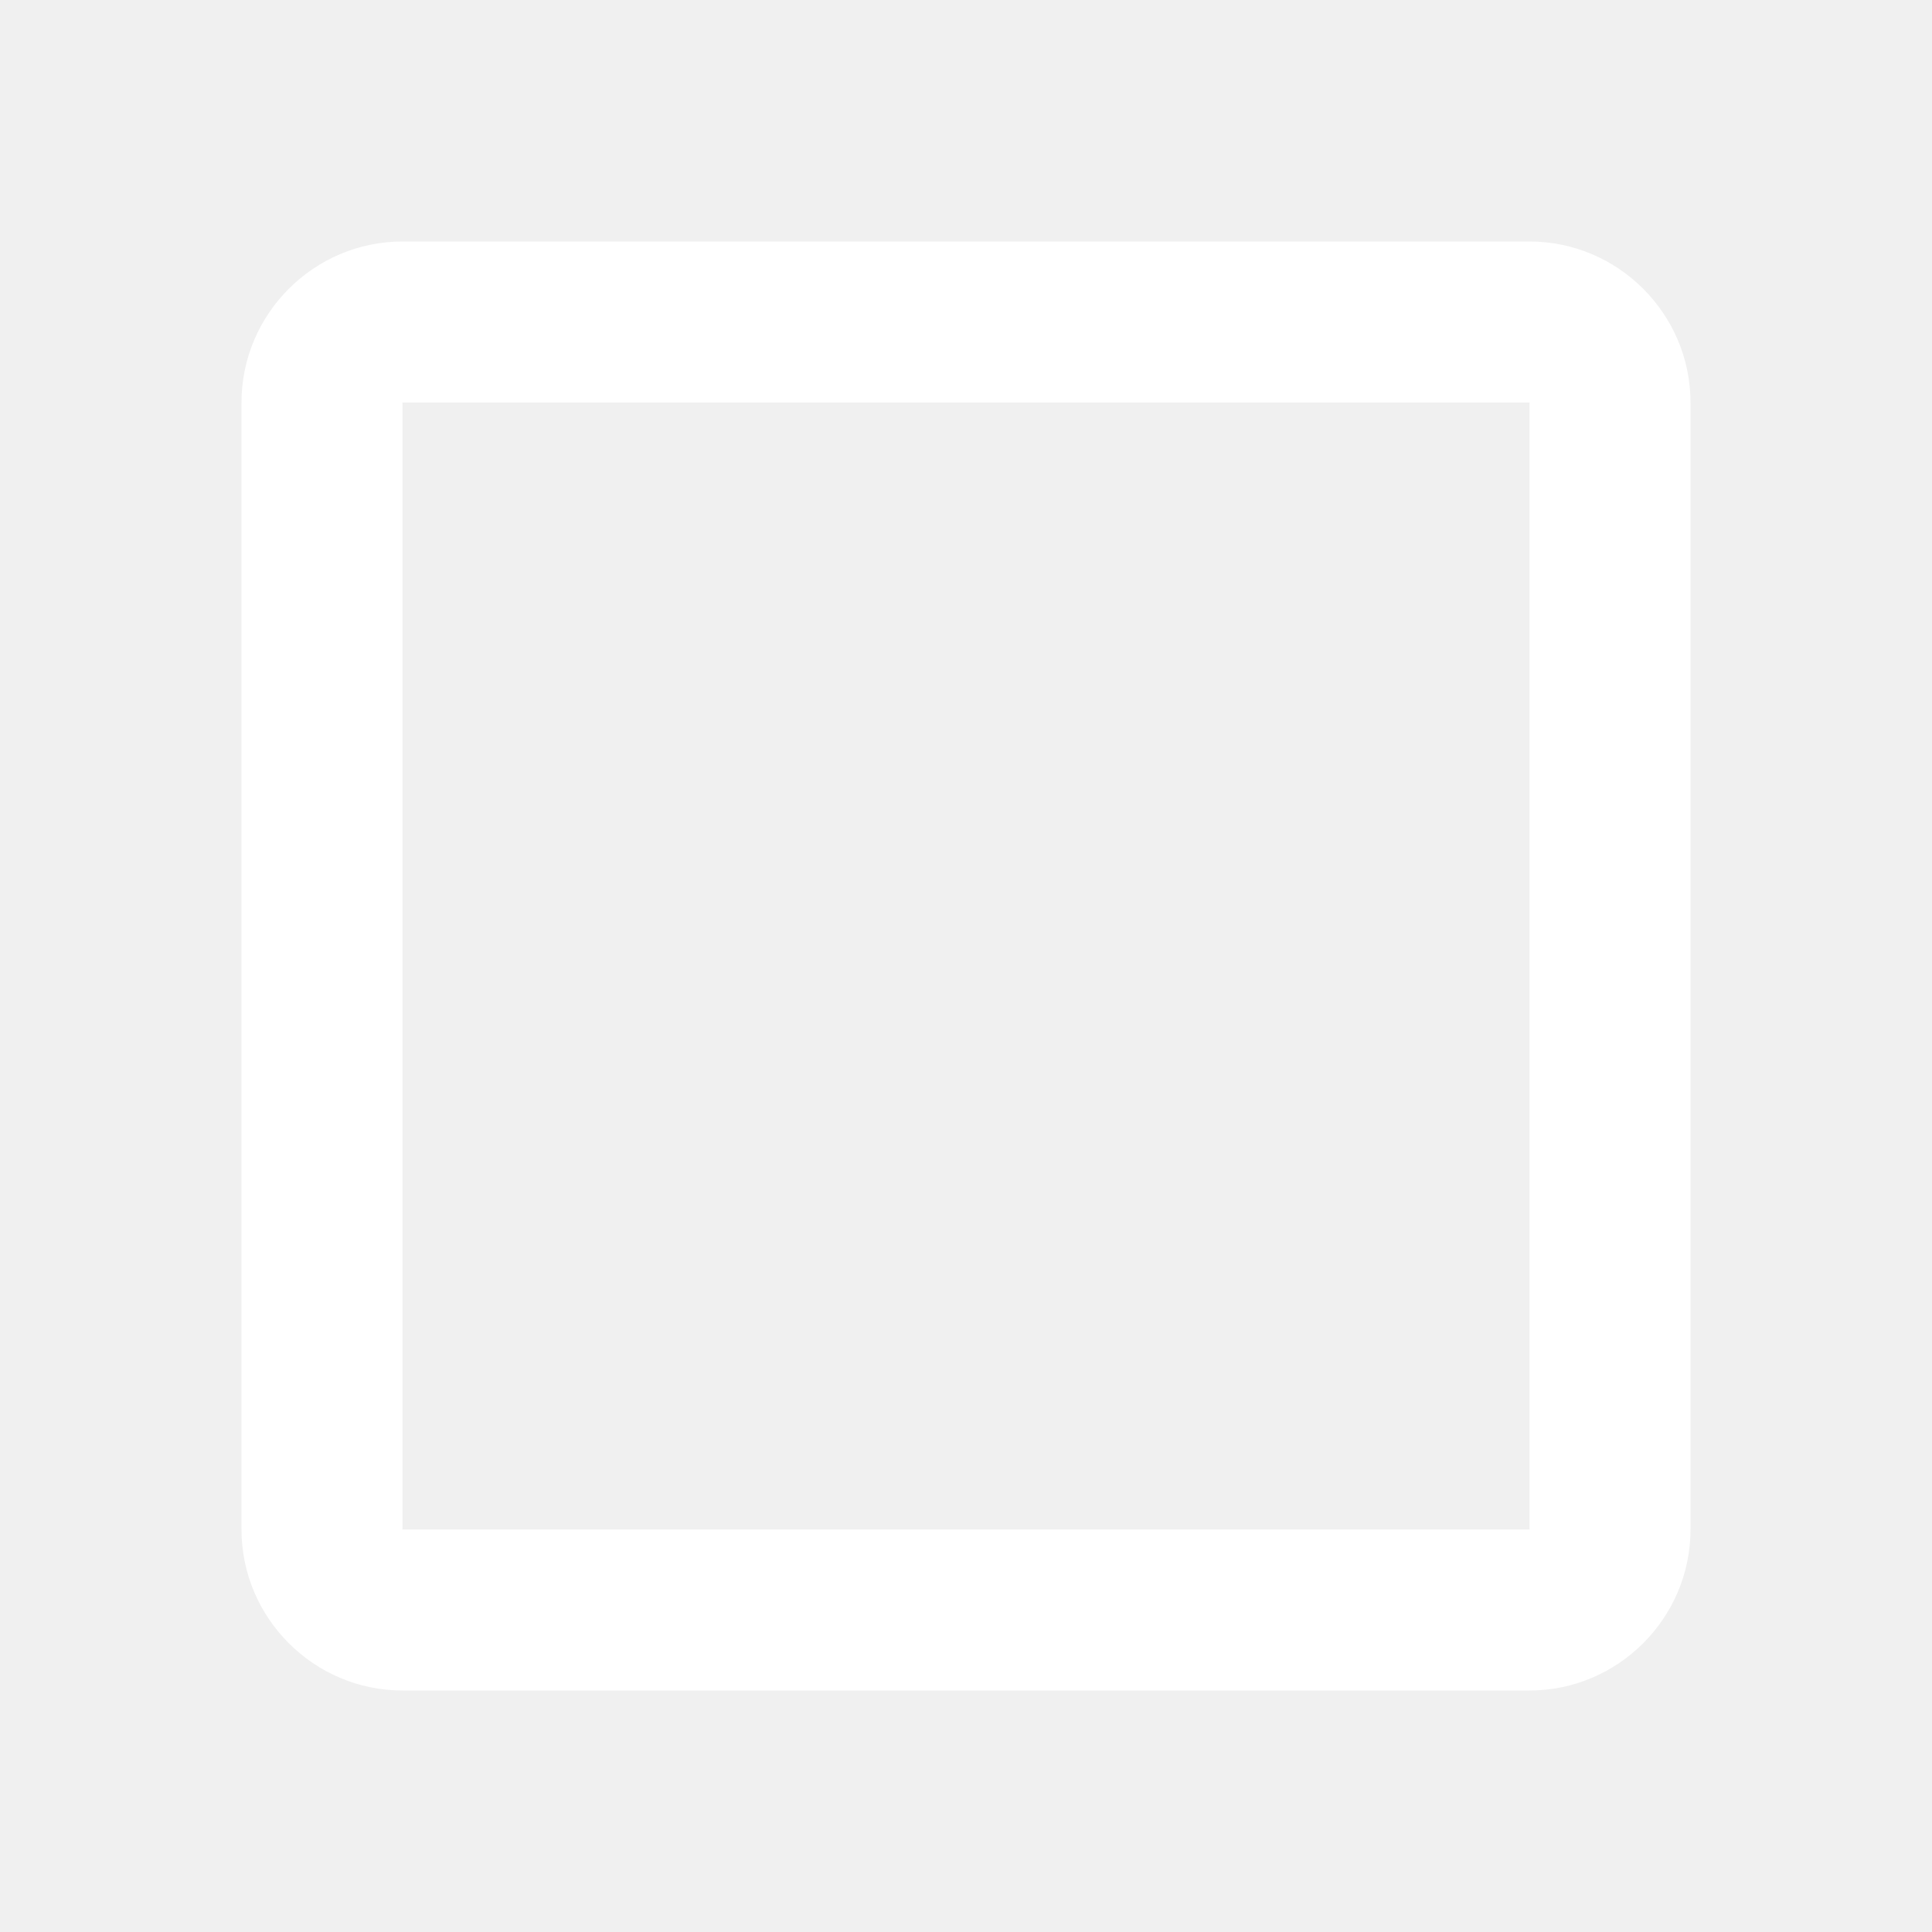
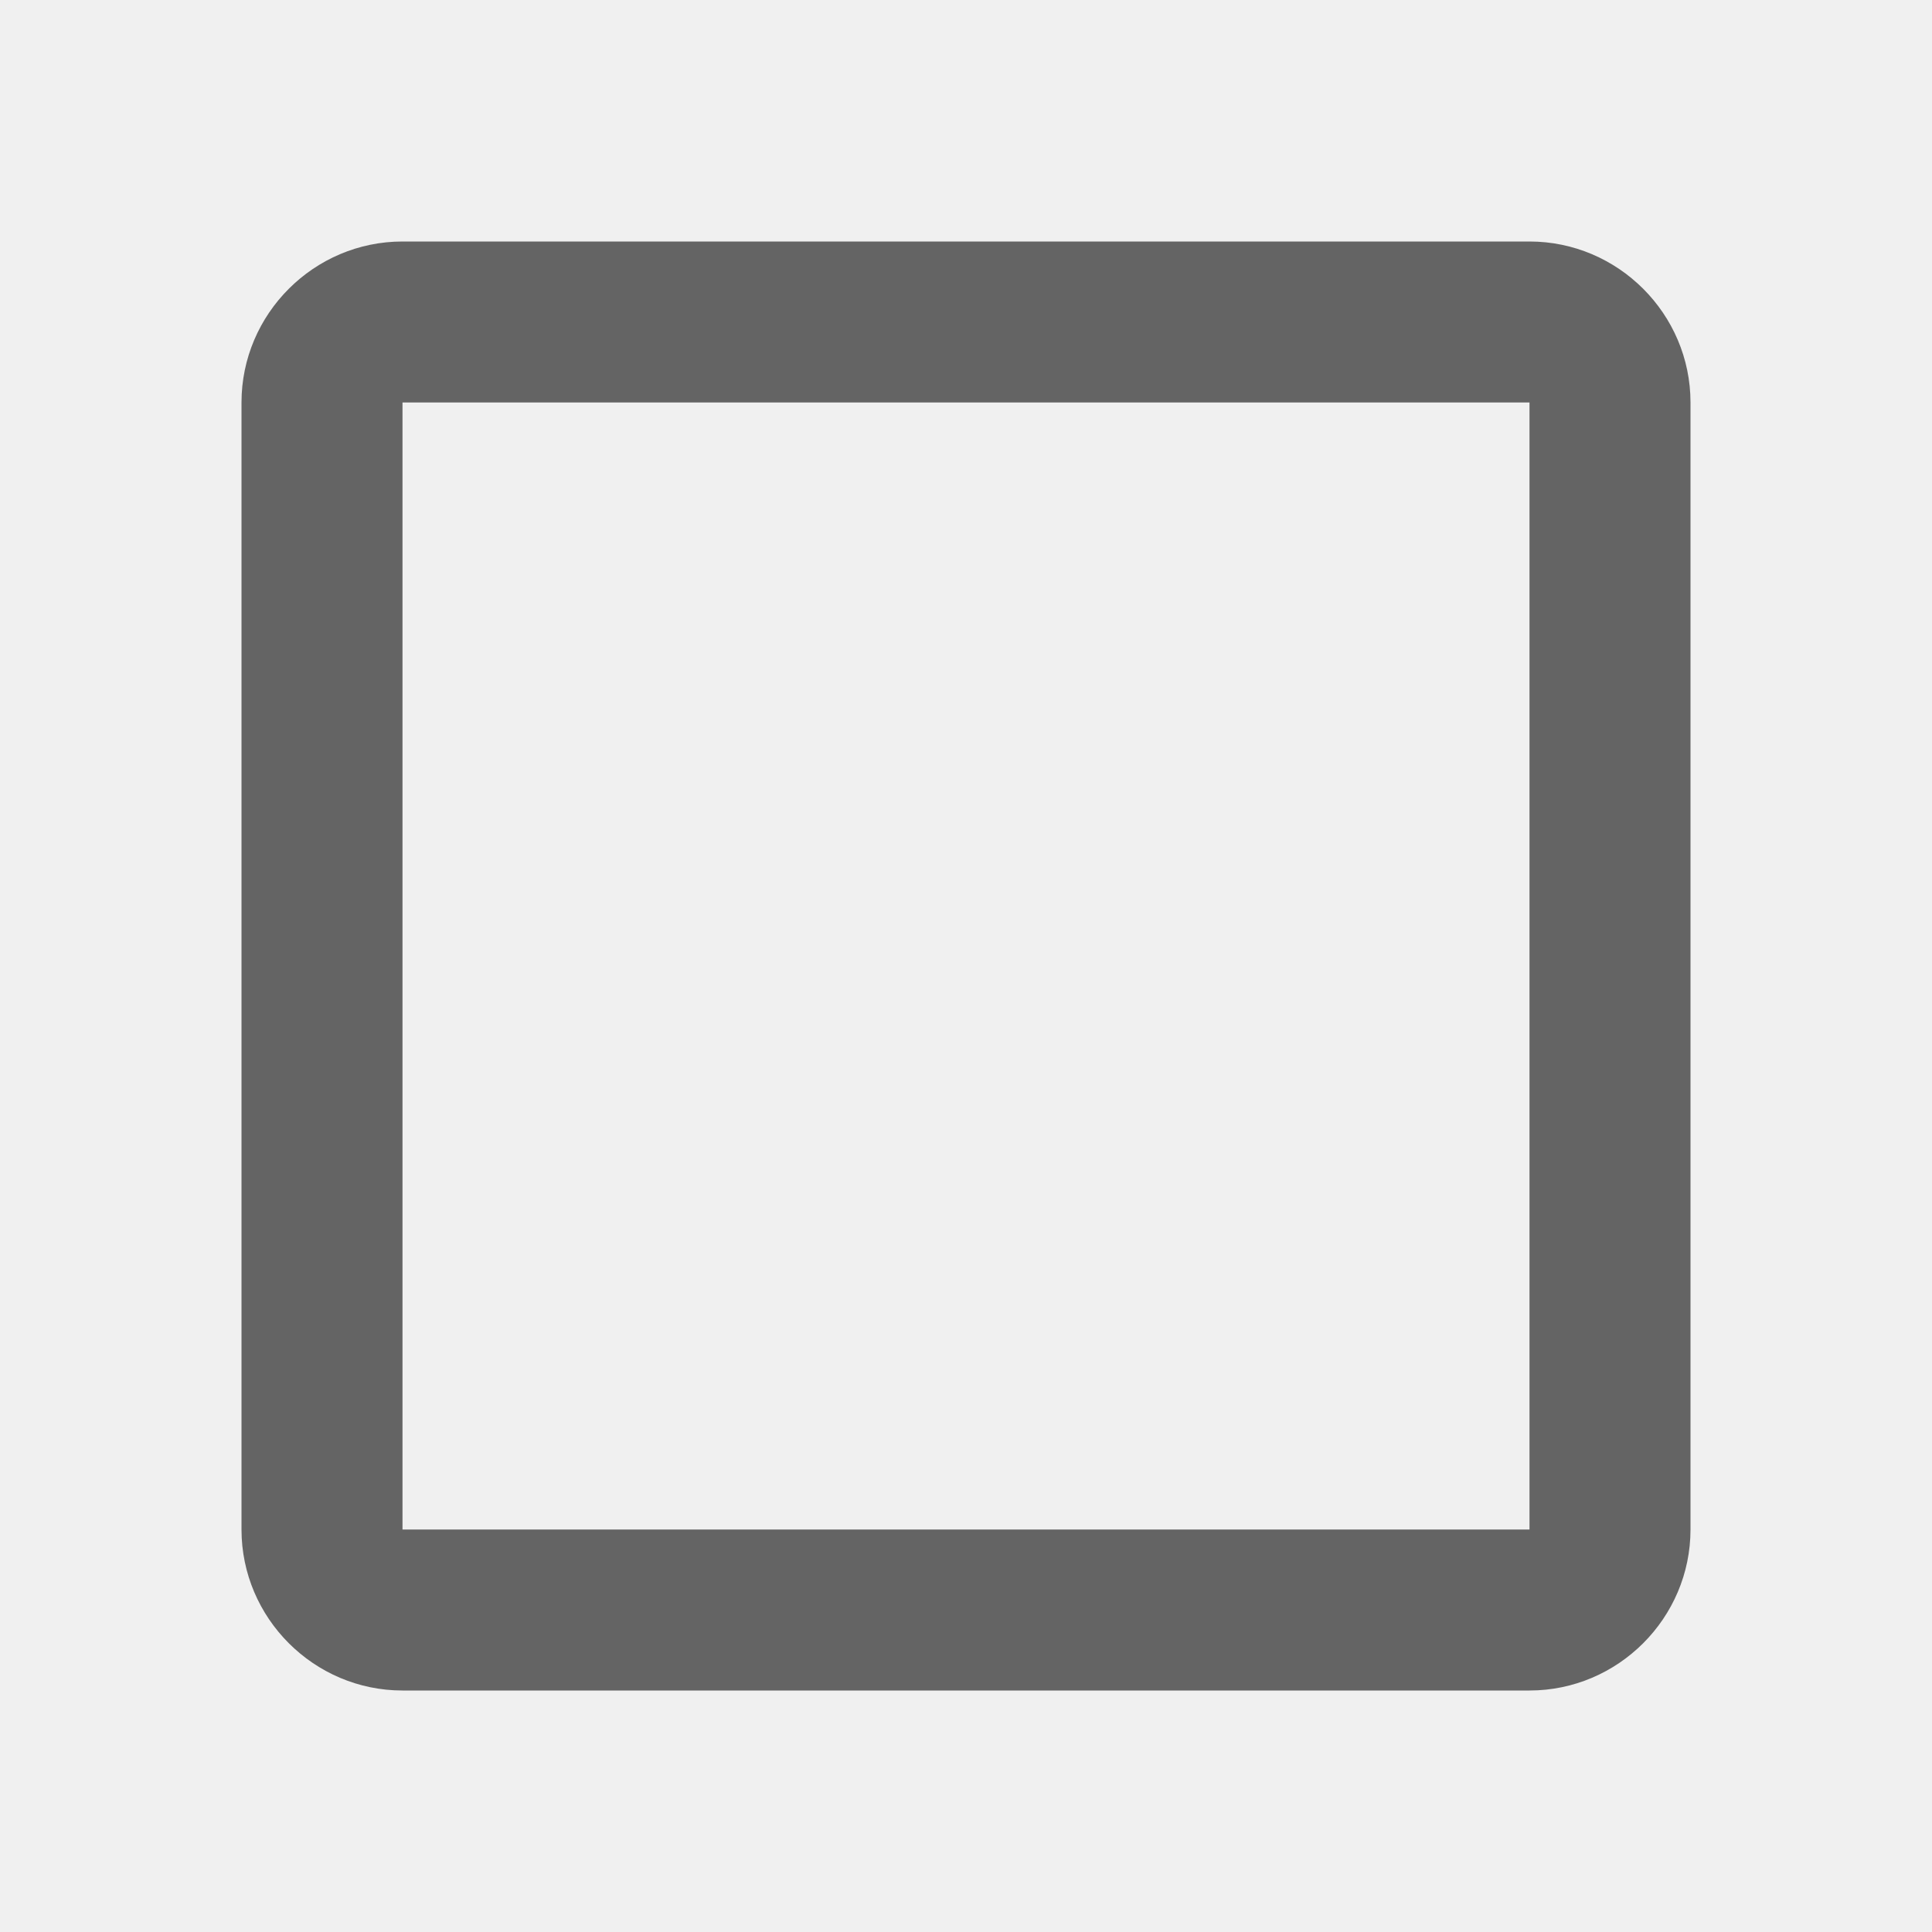
- <svg xmlns="http://www.w3.org/2000/svg" viewBox="0 0 24 24" fill="white" width="24px" height="24px">
+ <svg xmlns="http://www.w3.org/2000/svg" viewBox="0 0 24 24" fill="#646464" width="24px" height="24px">
  <path d="M0 0h24v24H0z" fill="none" />
  <path d="M19 5v14H5V5h14m0-2H5c-1.1 0-2 .9-2 2v14c0 1.1.9 2 2 2h14c1.1 0 2-.9 2-2V5c0-1.1-.9-2-2-2z" />
</svg>
